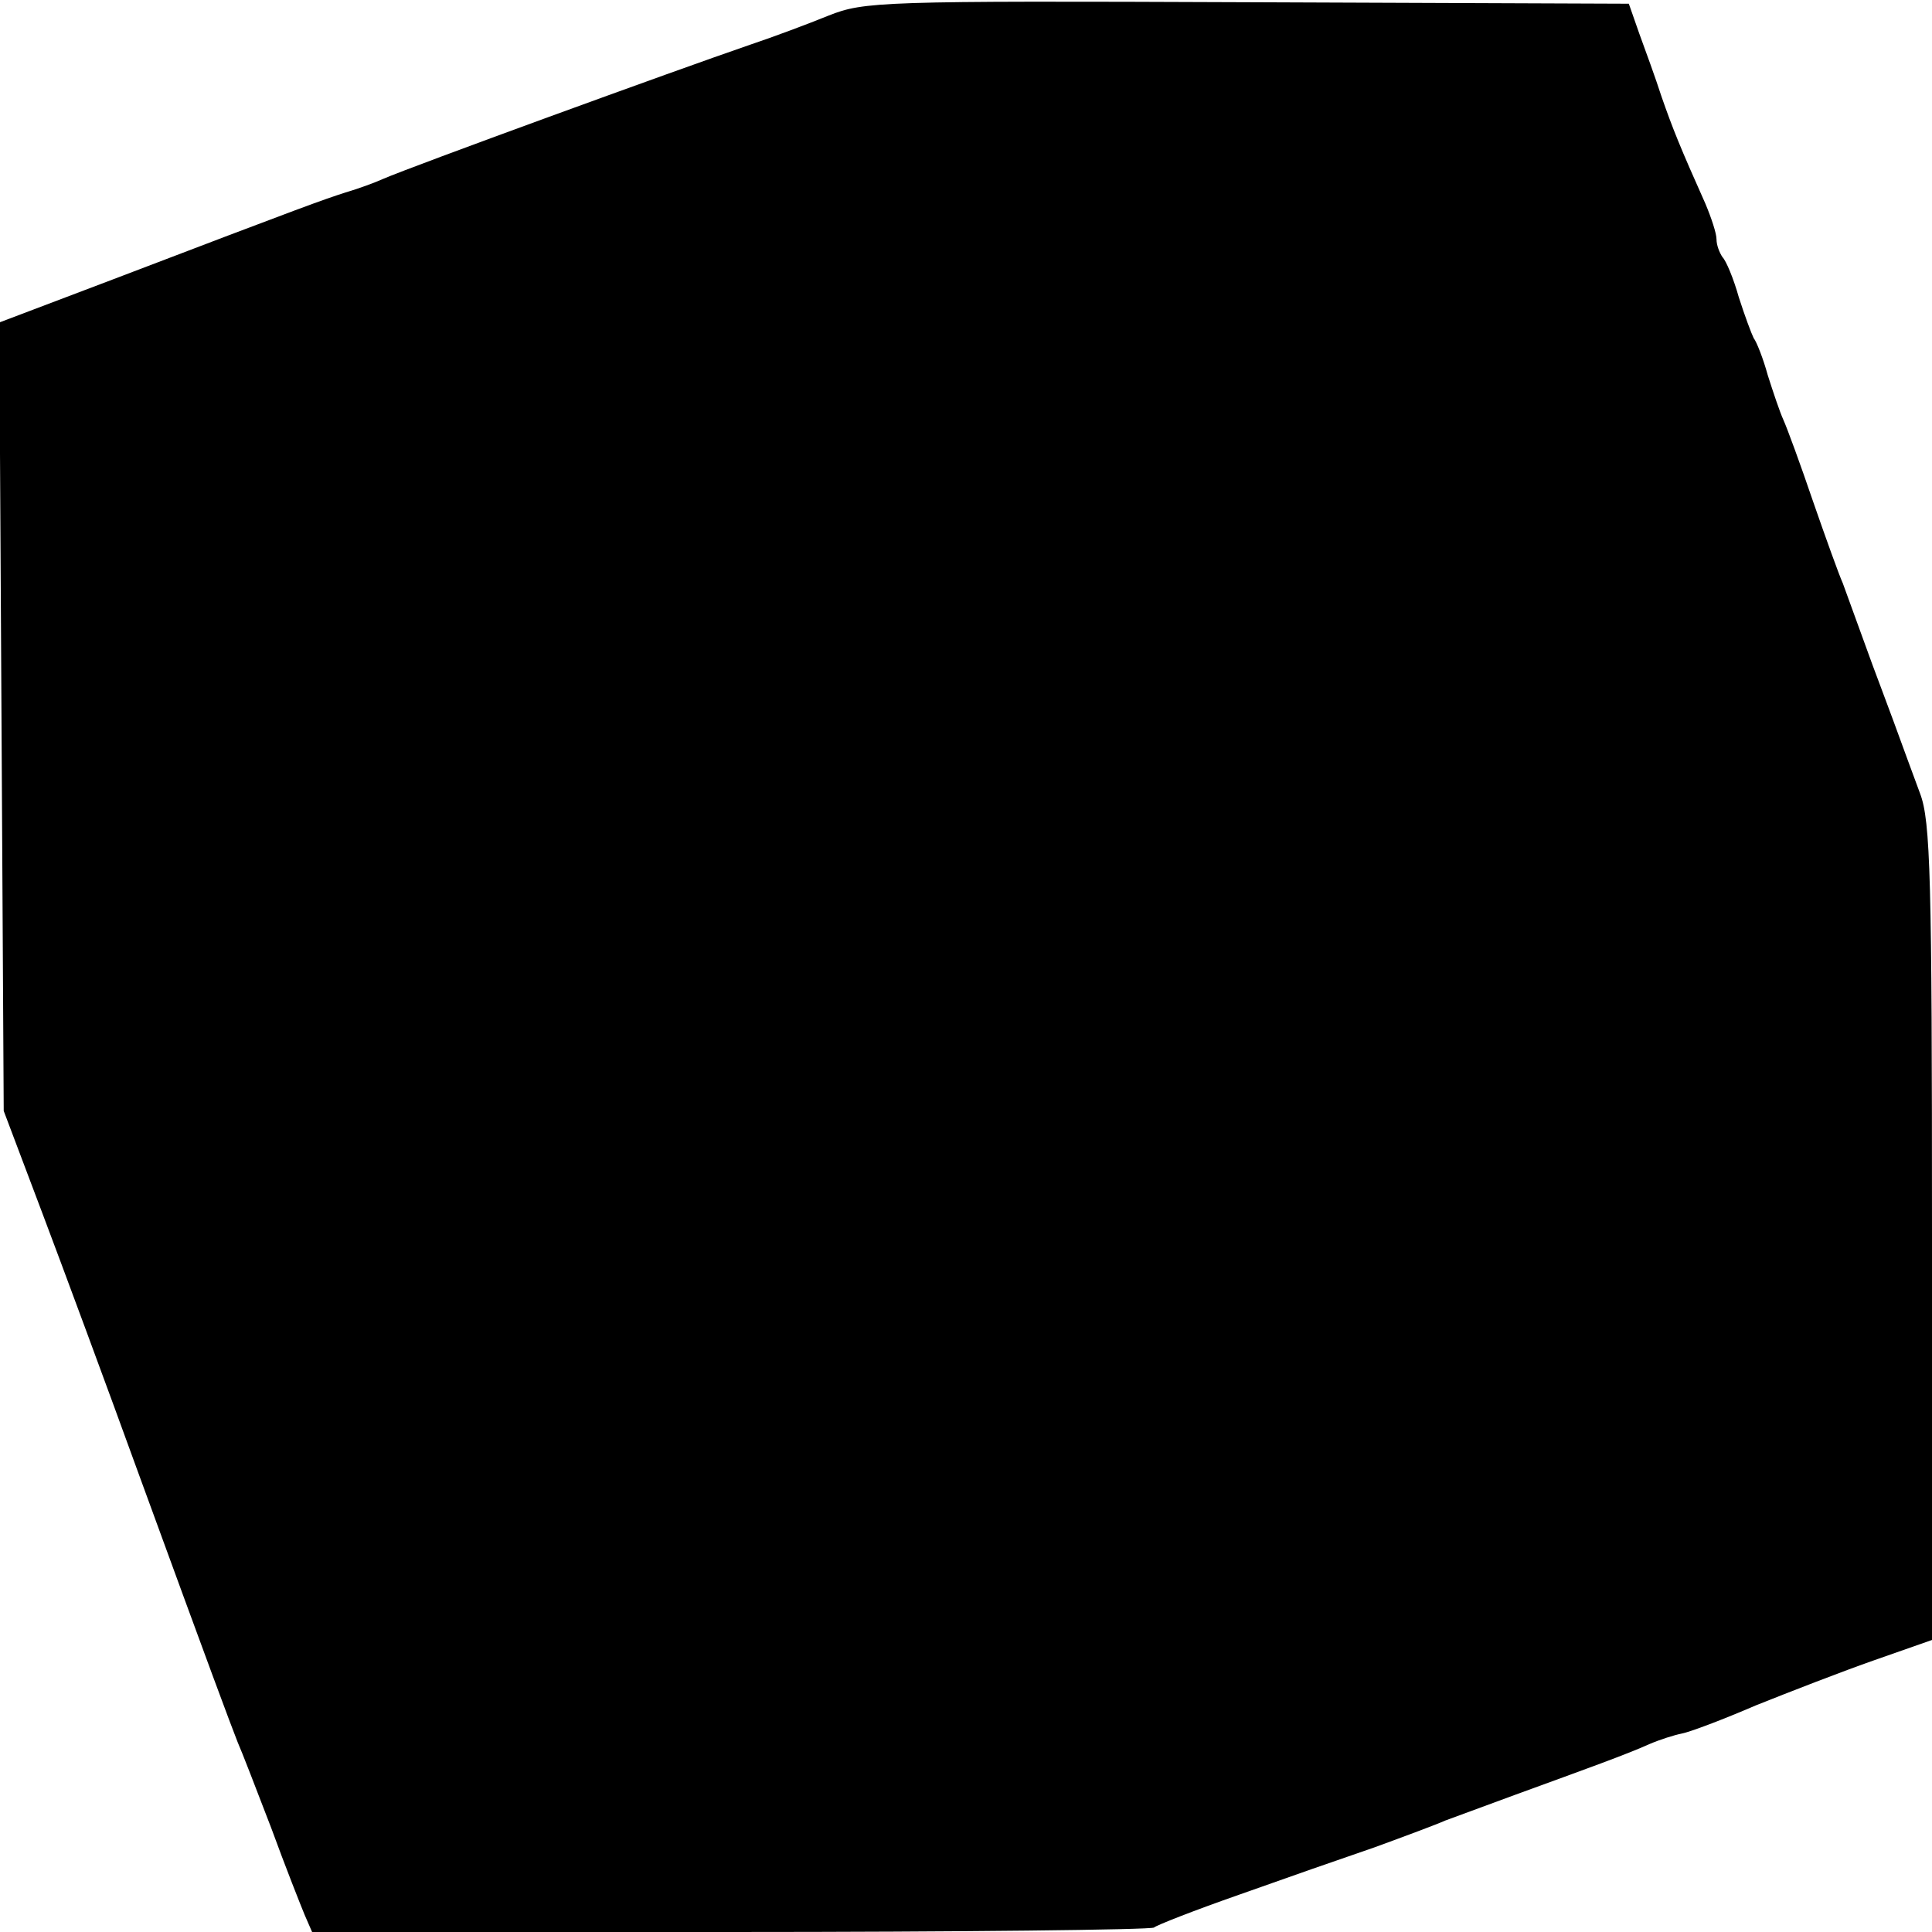
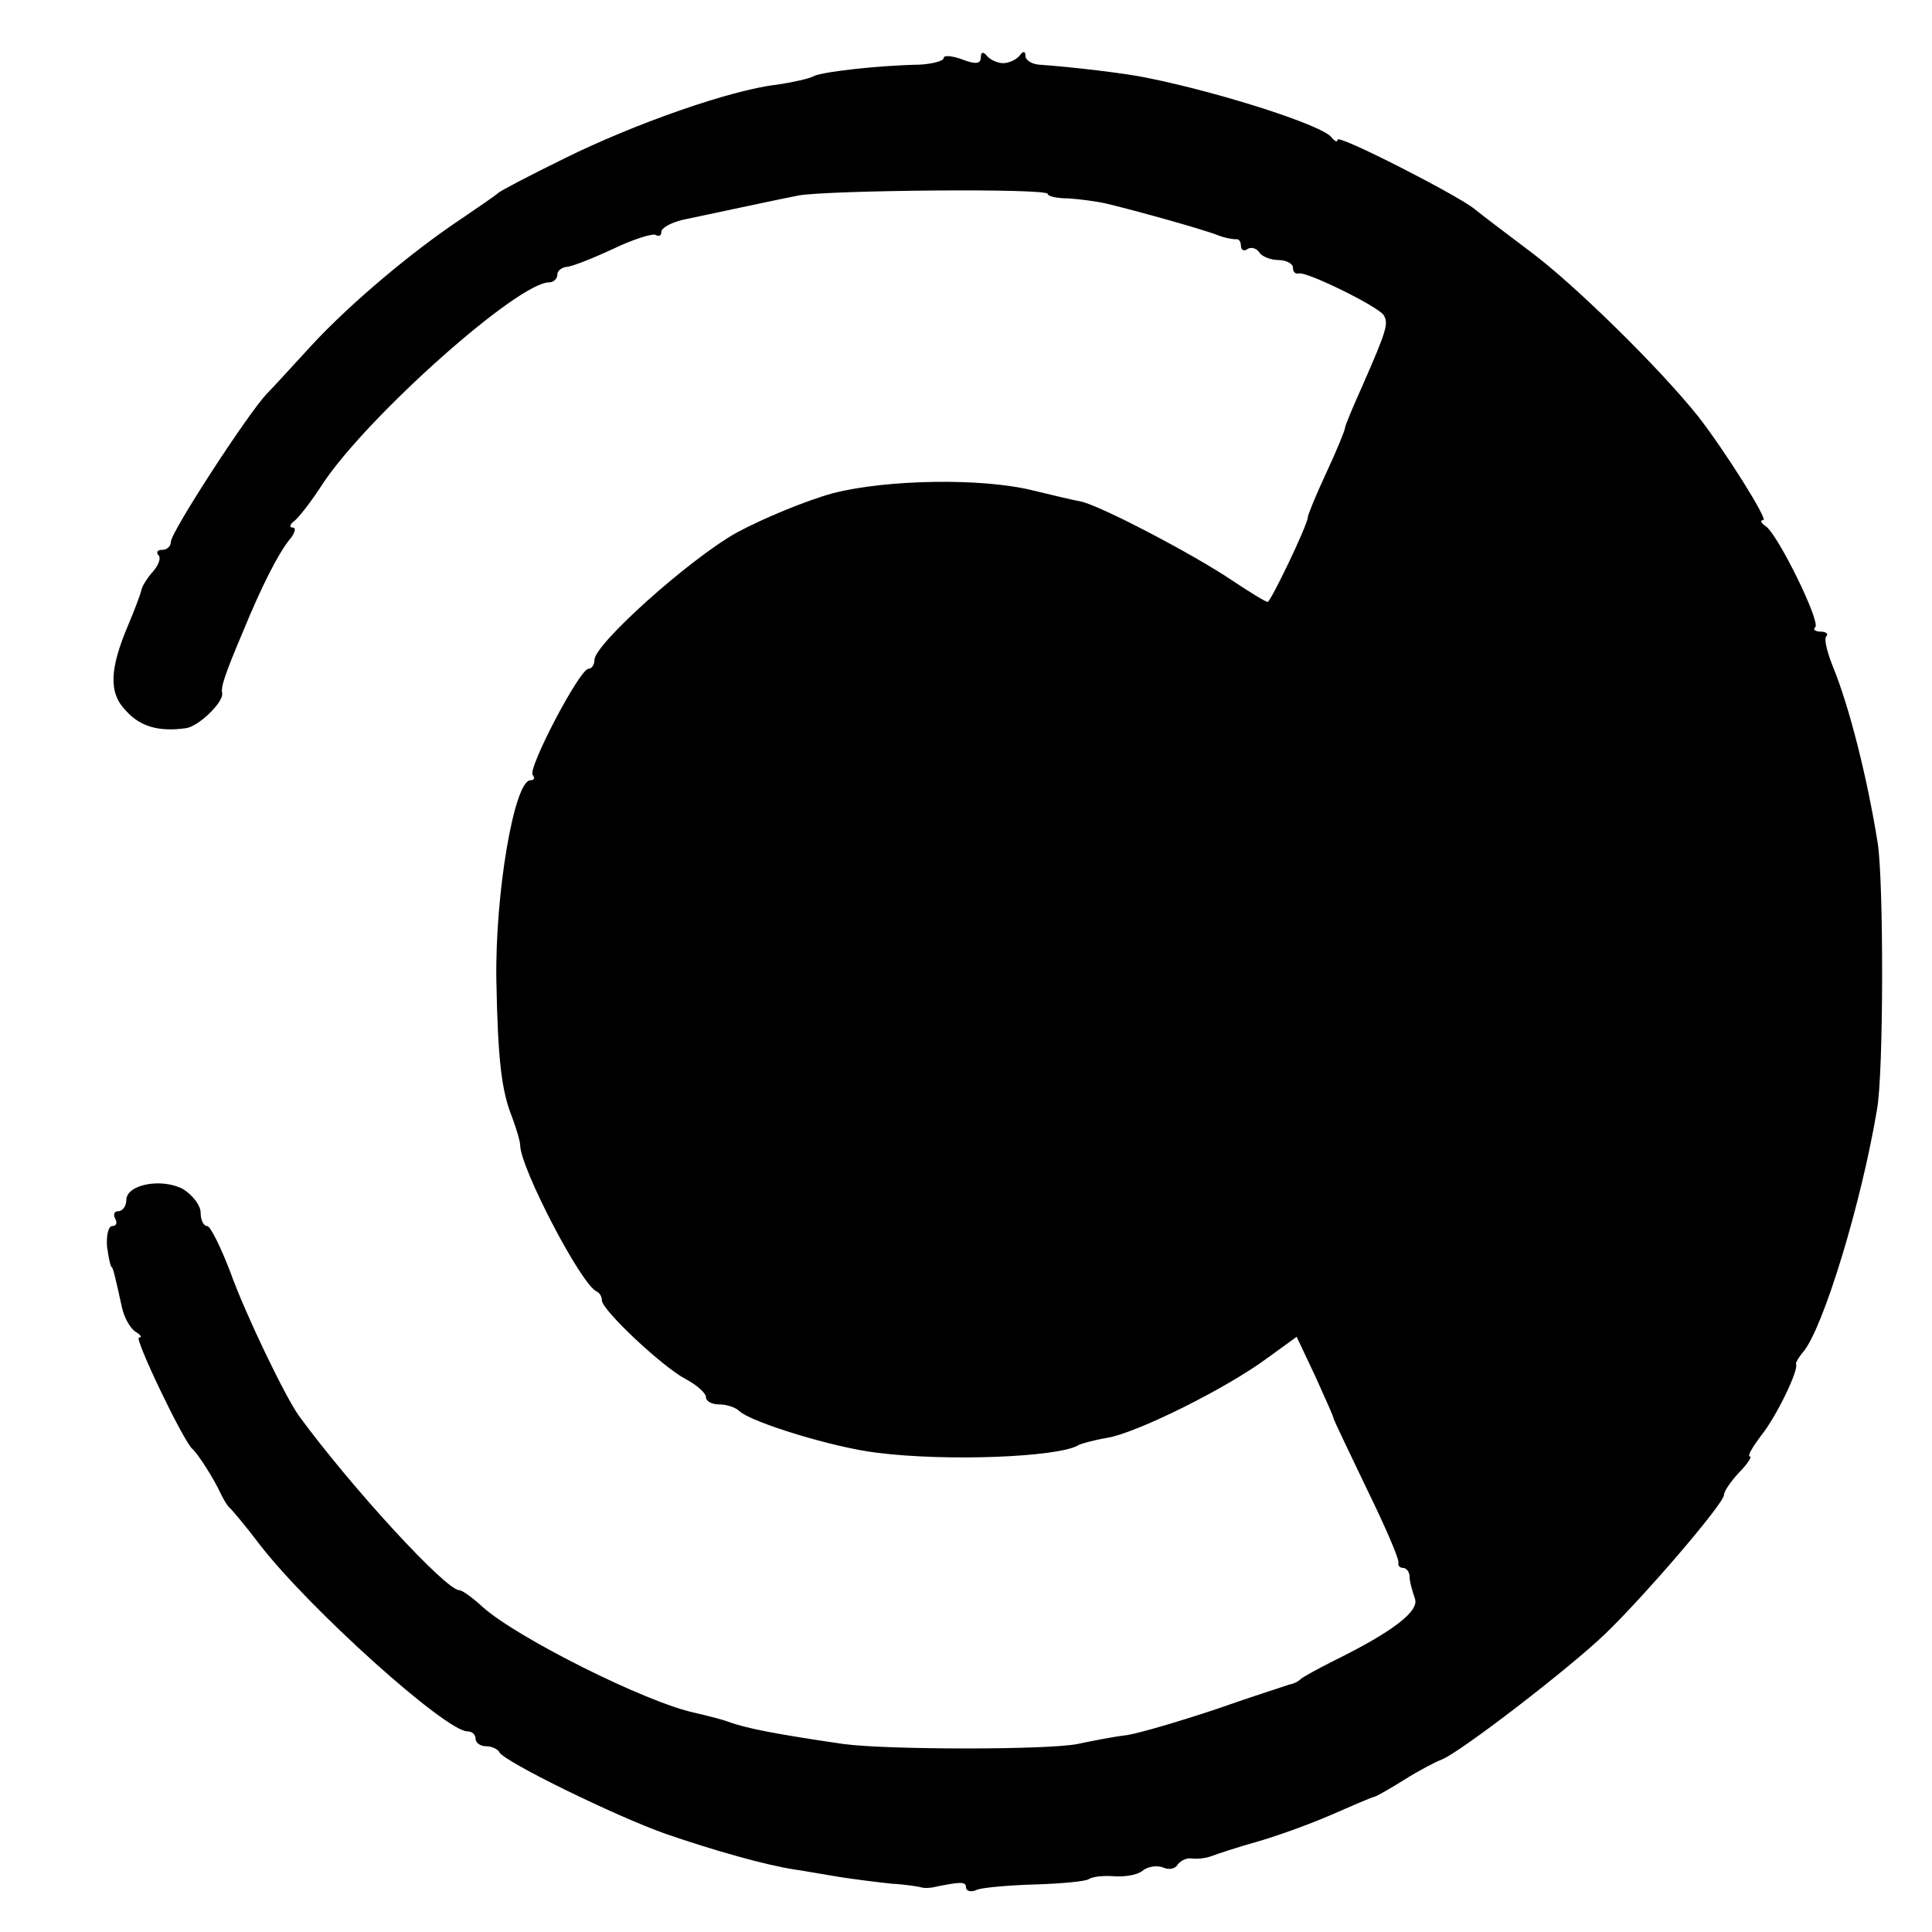
<svg xmlns="http://www.w3.org/2000/svg" version="1.0" width="260pt" height="260pt" viewBox="0 0 260 260" preserveAspectRatio="xMidYMid meet">
  <g transform="translate(0,260) scale(0.1,-0.1)" fill="#000000" stroke="none">
-     <path d="M1115 2579 c-27 -11 -75 -29 -105 -39 -102 -35 -456 -164 -495 -181 -11 -5 -33 -13 -50 -18 -31 -10 -51 -17 -313 -117 l-153 -58 3 -530 3 -531 51 -135 c28 -74 88 -236 133 -360 95 -260 120 -327 131 -355 5 -11 25 -63 45 -115 19 -52 40 -105 45 -117 l10 -23 563 0 c310 0 566 3 570 6 3 3 54 23 114 44 59 21 142 50 183 64 41 15 84 31 95 36 11 4 54 20 95 35 96 35 149 54 180 68 14 6 33 12 43 14 11 2 56 19 100 38 45 18 117 46 160 61 l77 27 0 548 c0 478 -2 554 -16 591 -9 24 -25 68 -36 98 -11 30 -24 64 -28 75 -4 11 -13 36 -20 55 -7 19 -16 44 -20 55 -5 11 -23 61 -40 110 -17 50 -35 99 -40 110 -5 11 -14 38 -21 60 -6 22 -15 45 -19 50 -3 6 -12 30 -20 55 -7 25 -17 49 -22 54 -4 6 -8 16 -8 24 0 8 -7 29 -15 48 -34 76 -44 101 -59 144 -8 25 -22 63 -30 85 l-14 40 -514 2 c-494 2 -515 1 -563 -18z" />
+     <path d="M1270 2522 c0 -4 -15 -8 -32 -9 -57 -1 -135 -10 -144 -16 -6 -3 -28 -8 -49 -11 -61 -7 -190 -52 -285 -99 -47 -23 -87 -44 -90 -47 -3 -3 -25 -18 -50 -35 -66 -44 -148 -113 -200 -169 -25 -27 -52 -57 -61 -66 -25 -26 -129 -186 -129 -199 0 -6 -5 -11 -12 -11 -6 0 -8 -3 -5 -7 4 -3 1 -13 -7 -22 -8 -9 -15 -20 -16 -26 -1 -5 -9 -26 -17 -45 -26 -61 -27 -93 -3 -117 19 -21 44 -28 80 -23 17 2 51 35 49 47 -2 8 3 24 28 83 25 61 47 104 62 123 8 9 10 17 5 17 -5 0 -4 4 1 8 6 4 24 27 40 52 61 91 262 270 304 270 6 0 11 5 11 10 0 6 6 10 13 11 6 0 34 11 62 24 27 13 53 21 57 19 5 -3 8 -1 8 4 0 5 12 12 28 16 48 10 126 27 157 33 40 7 335 10 335 2 0 -3 12 -6 28 -6 15 -1 38 -4 51 -7 38 -9 135 -36 151 -43 8 -3 18 -5 23 -5 4 1 7 -3 7 -9 0 -5 4 -8 9 -4 5 3 12 1 16 -5 3 -5 15 -10 26 -10 10 0 19 -5 19 -10 0 -6 3 -9 8 -8 10 3 106 -44 114 -56 7 -11 4 -21 -28 -94 -13 -29 -24 -55 -24 -58 0 -3 -11 -30 -25 -60 -14 -30 -25 -57 -25 -60 0 -10 -50 -114 -54 -114 -3 0 -24 13 -48 29 -52 35 -176 100 -203 106 -11 2 -40 9 -65 15 -68 17 -197 15 -270 -4 -36 -10 -94 -34 -129 -53 -64 -36 -191 -150 -191 -171 0 -7 -4 -12 -8 -12 -12 0 -83 -136 -75 -143 3 -4 2 -7 -3 -7 -22 0 -48 -153 -46 -270 2 -107 7 -148 21 -183 6 -16 11 -33 11 -38 0 -30 82 -188 103 -197 4 -2 7 -7 7 -12 0 -13 82 -90 113 -106 15 -8 27 -19 27 -24 0 -6 8 -10 18 -10 10 0 22 -4 27 -9 16 -15 126 -49 185 -56 94 -12 244 -6 271 10 3 2 21 7 39 10 41 7 161 67 215 107 l40 29 25 -53 c13 -29 25 -55 25 -58 1 -3 21 -45 45 -95 24 -49 43 -93 42 -98 -1 -4 2 -7 6 -7 5 0 9 -6 9 -12 0 -7 4 -20 7 -29 7 -17 -30 -45 -109 -84 -22 -11 -42 -22 -45 -25 -3 -3 -9 -6 -15 -7 -5 -2 -50 -16 -98 -33 -48 -16 -102 -32 -120 -35 -18 -2 -48 -8 -67 -12 -40 -8 -255 -8 -315 0 -89 13 -131 21 -155 30 -8 3 -28 8 -45 12 -66 14 -239 101 -285 142 -14 13 -28 23 -32 23 -18 0 -145 138 -216 235 -19 27 -72 137 -92 193 -13 34 -27 62 -31 62 -5 0 -9 8 -9 18 0 10 -11 24 -24 32 -29 15 -76 6 -76 -15 0 -8 -5 -15 -11 -15 -5 0 -7 -4 -4 -10 3 -5 2 -10 -4 -10 -5 0 -8 -12 -7 -27 2 -16 5 -28 6 -28 2 0 5 -13 14 -54 3 -14 11 -28 18 -33 7 -4 10 -8 5 -8 -7 0 60 -140 72 -150 7 -6 29 -40 38 -60 4 -8 9 -17 13 -20 3 -3 21 -24 39 -48 68 -88 251 -252 280 -252 6 0 11 -4 11 -10 0 -5 6 -10 14 -10 8 0 16 -4 18 -8 5 -12 156 -86 224 -110 64 -22 134 -42 174 -48 14 -2 41 -7 60 -10 19 -3 51 -7 70 -9 19 -1 37 -4 40 -5 3 -1 10 -1 15 0 38 8 45 8 45 0 0 -5 7 -7 15 -3 9 3 44 6 78 7 34 1 67 4 72 7 6 4 21 5 35 4 14 -1 31 2 37 7 7 6 19 8 28 5 8 -4 17 -2 20 4 4 5 12 9 18 8 7 -1 19 0 27 3 8 3 35 12 60 19 25 7 70 23 100 36 30 13 57 25 60 25 3 1 21 11 40 23 19 12 42 24 50 27 24 9 171 122 220 169 55 53 160 176 160 187 0 5 9 18 20 30 12 12 18 22 15 22 -4 0 3 12 15 28 21 26 51 89 47 96 -1 1 3 9 10 17 27 33 78 200 99 326 9 49 9 306 1 358 -14 88 -38 183 -60 237 -8 20 -13 39 -9 42 3 3 -1 6 -8 6 -7 0 -11 3 -7 6 7 8 -51 126 -67 136 -6 4 -8 8 -3 8 7 0 -52 94 -88 140 -52 65 -166 177 -225 221 -36 27 -70 53 -76 58 -22 18 -184 101 -184 93 0 -4 -4 -2 -8 3 -11 16 -148 60 -247 80 -27 6 -103 15 -147 18 -10 1 -18 6 -18 12 0 6 -3 7 -8 0 -4 -5 -14 -10 -22 -10 -8 0 -18 5 -22 10 -5 6 -8 5 -8 -2 0 -9 -7 -10 -25 -3 -14 5 -25 6 -25 2z" />
  </g>
</svg>
